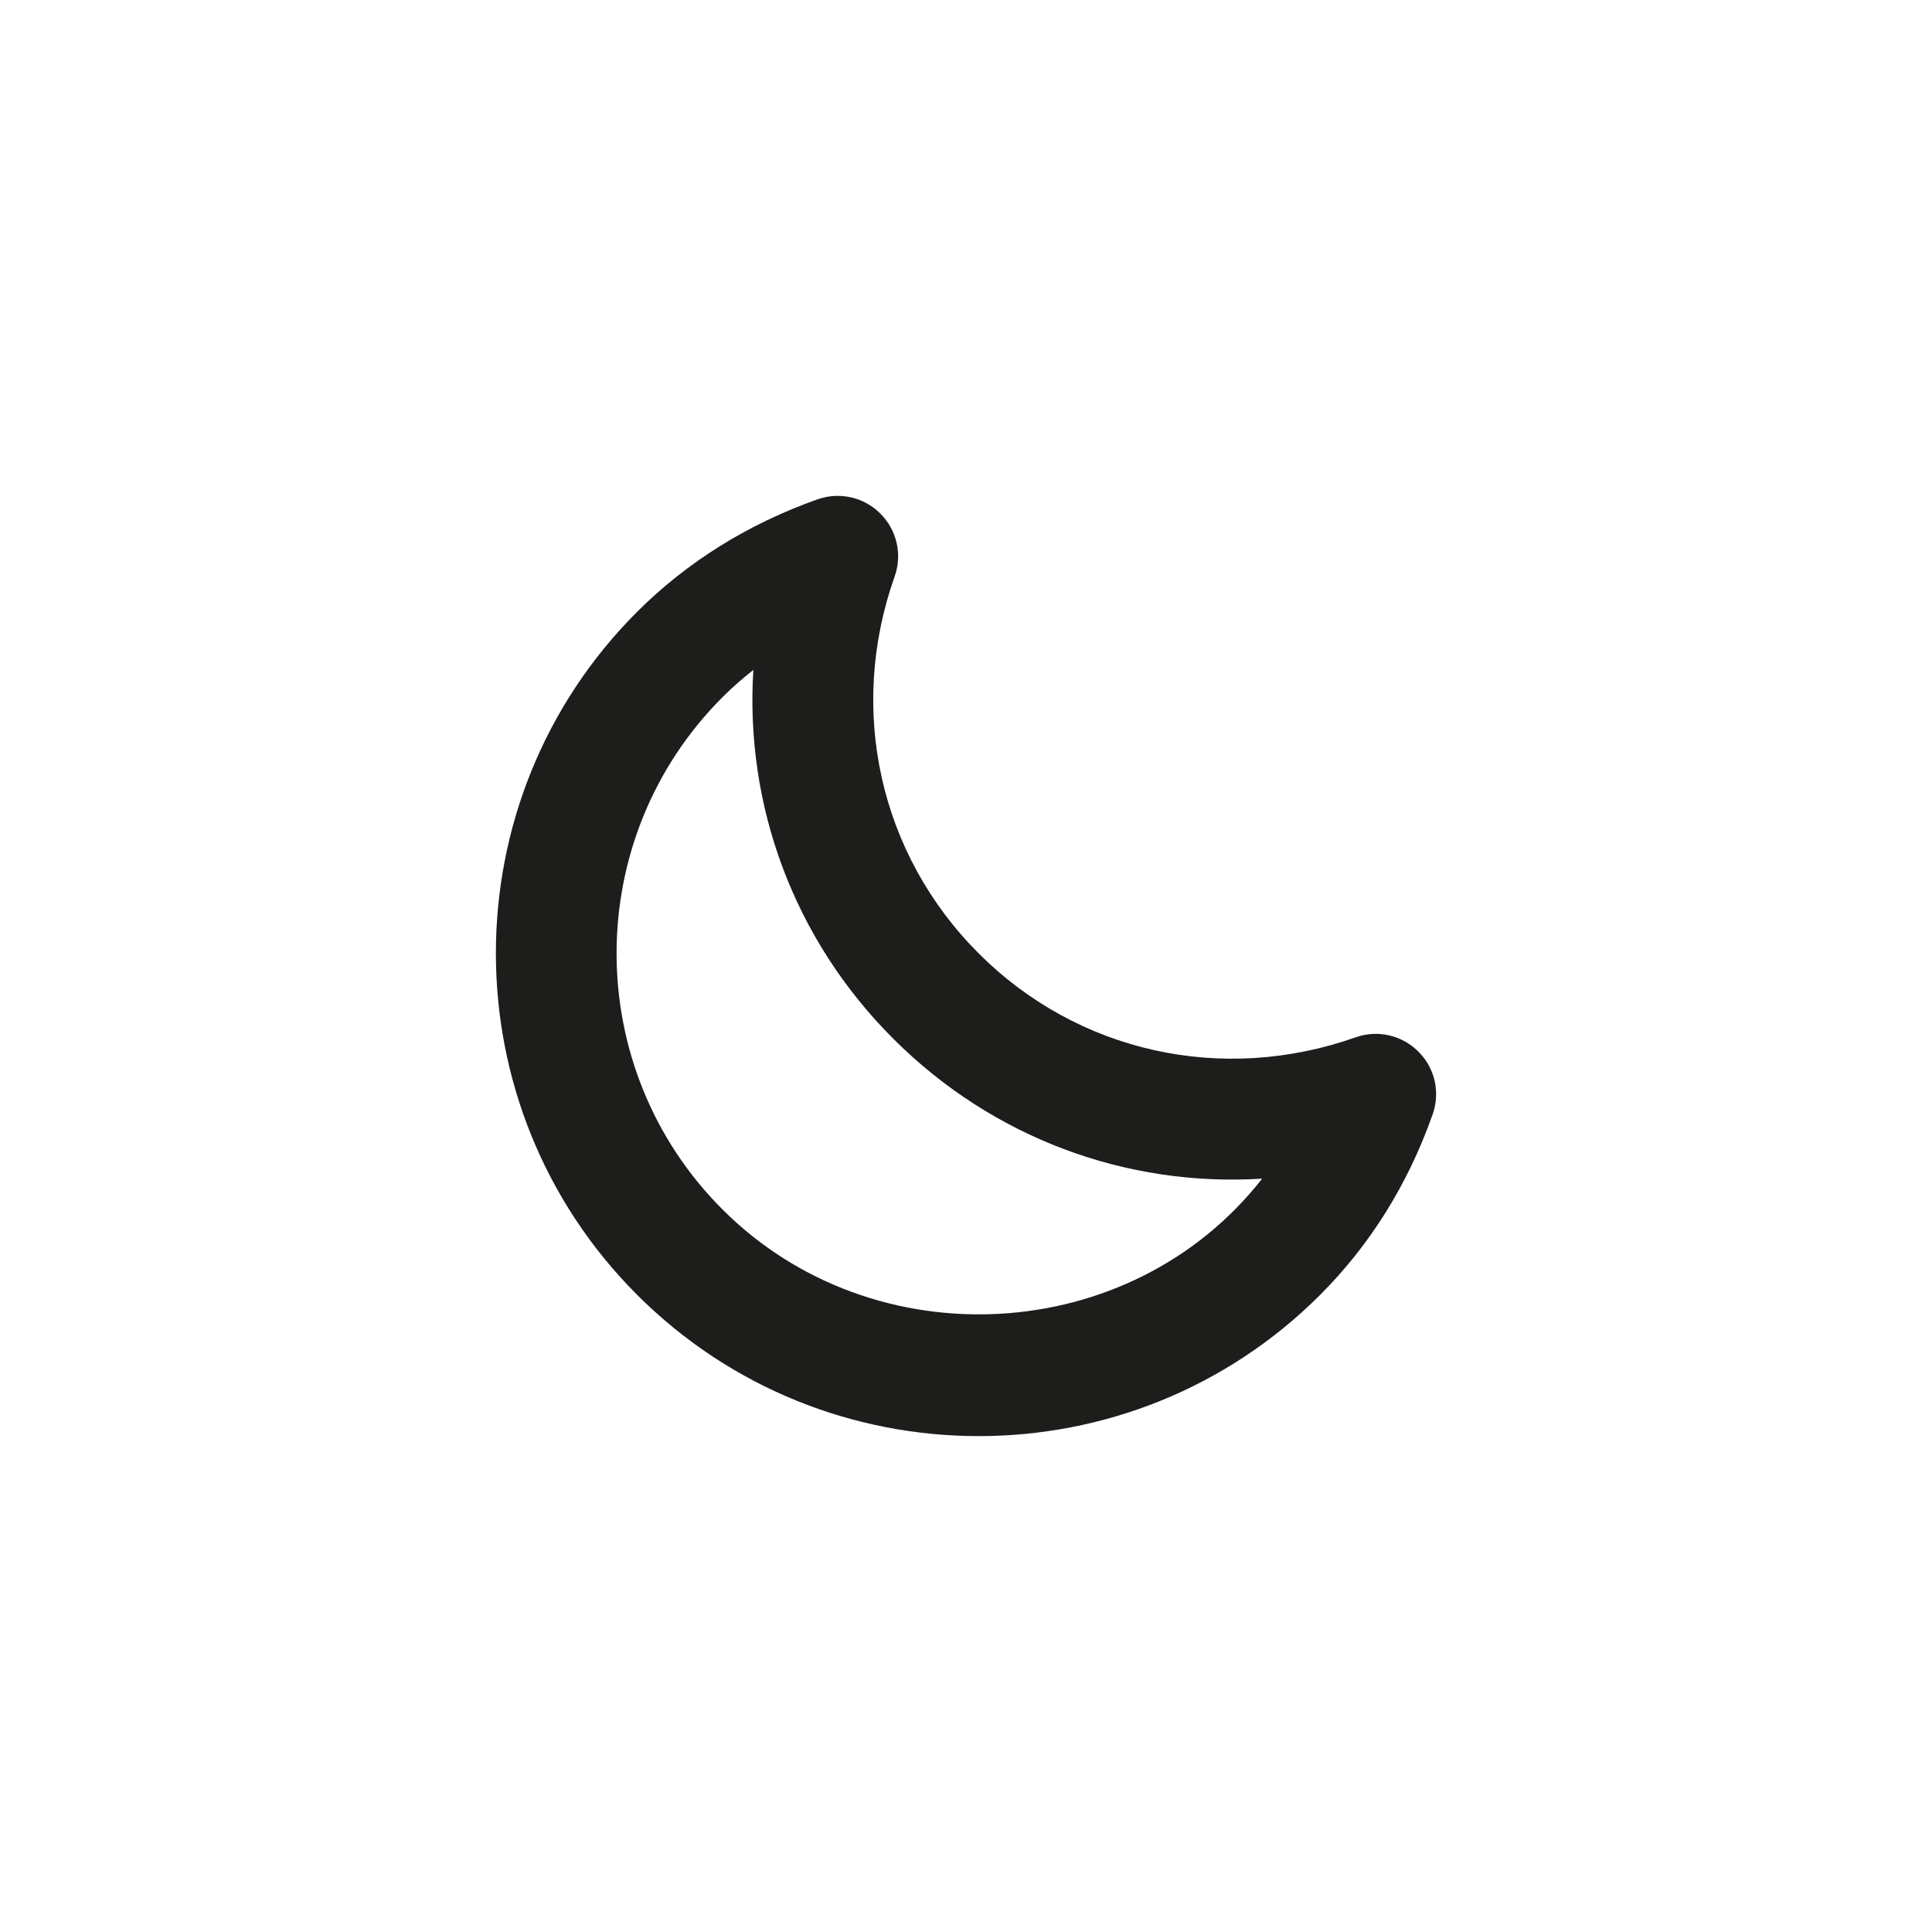
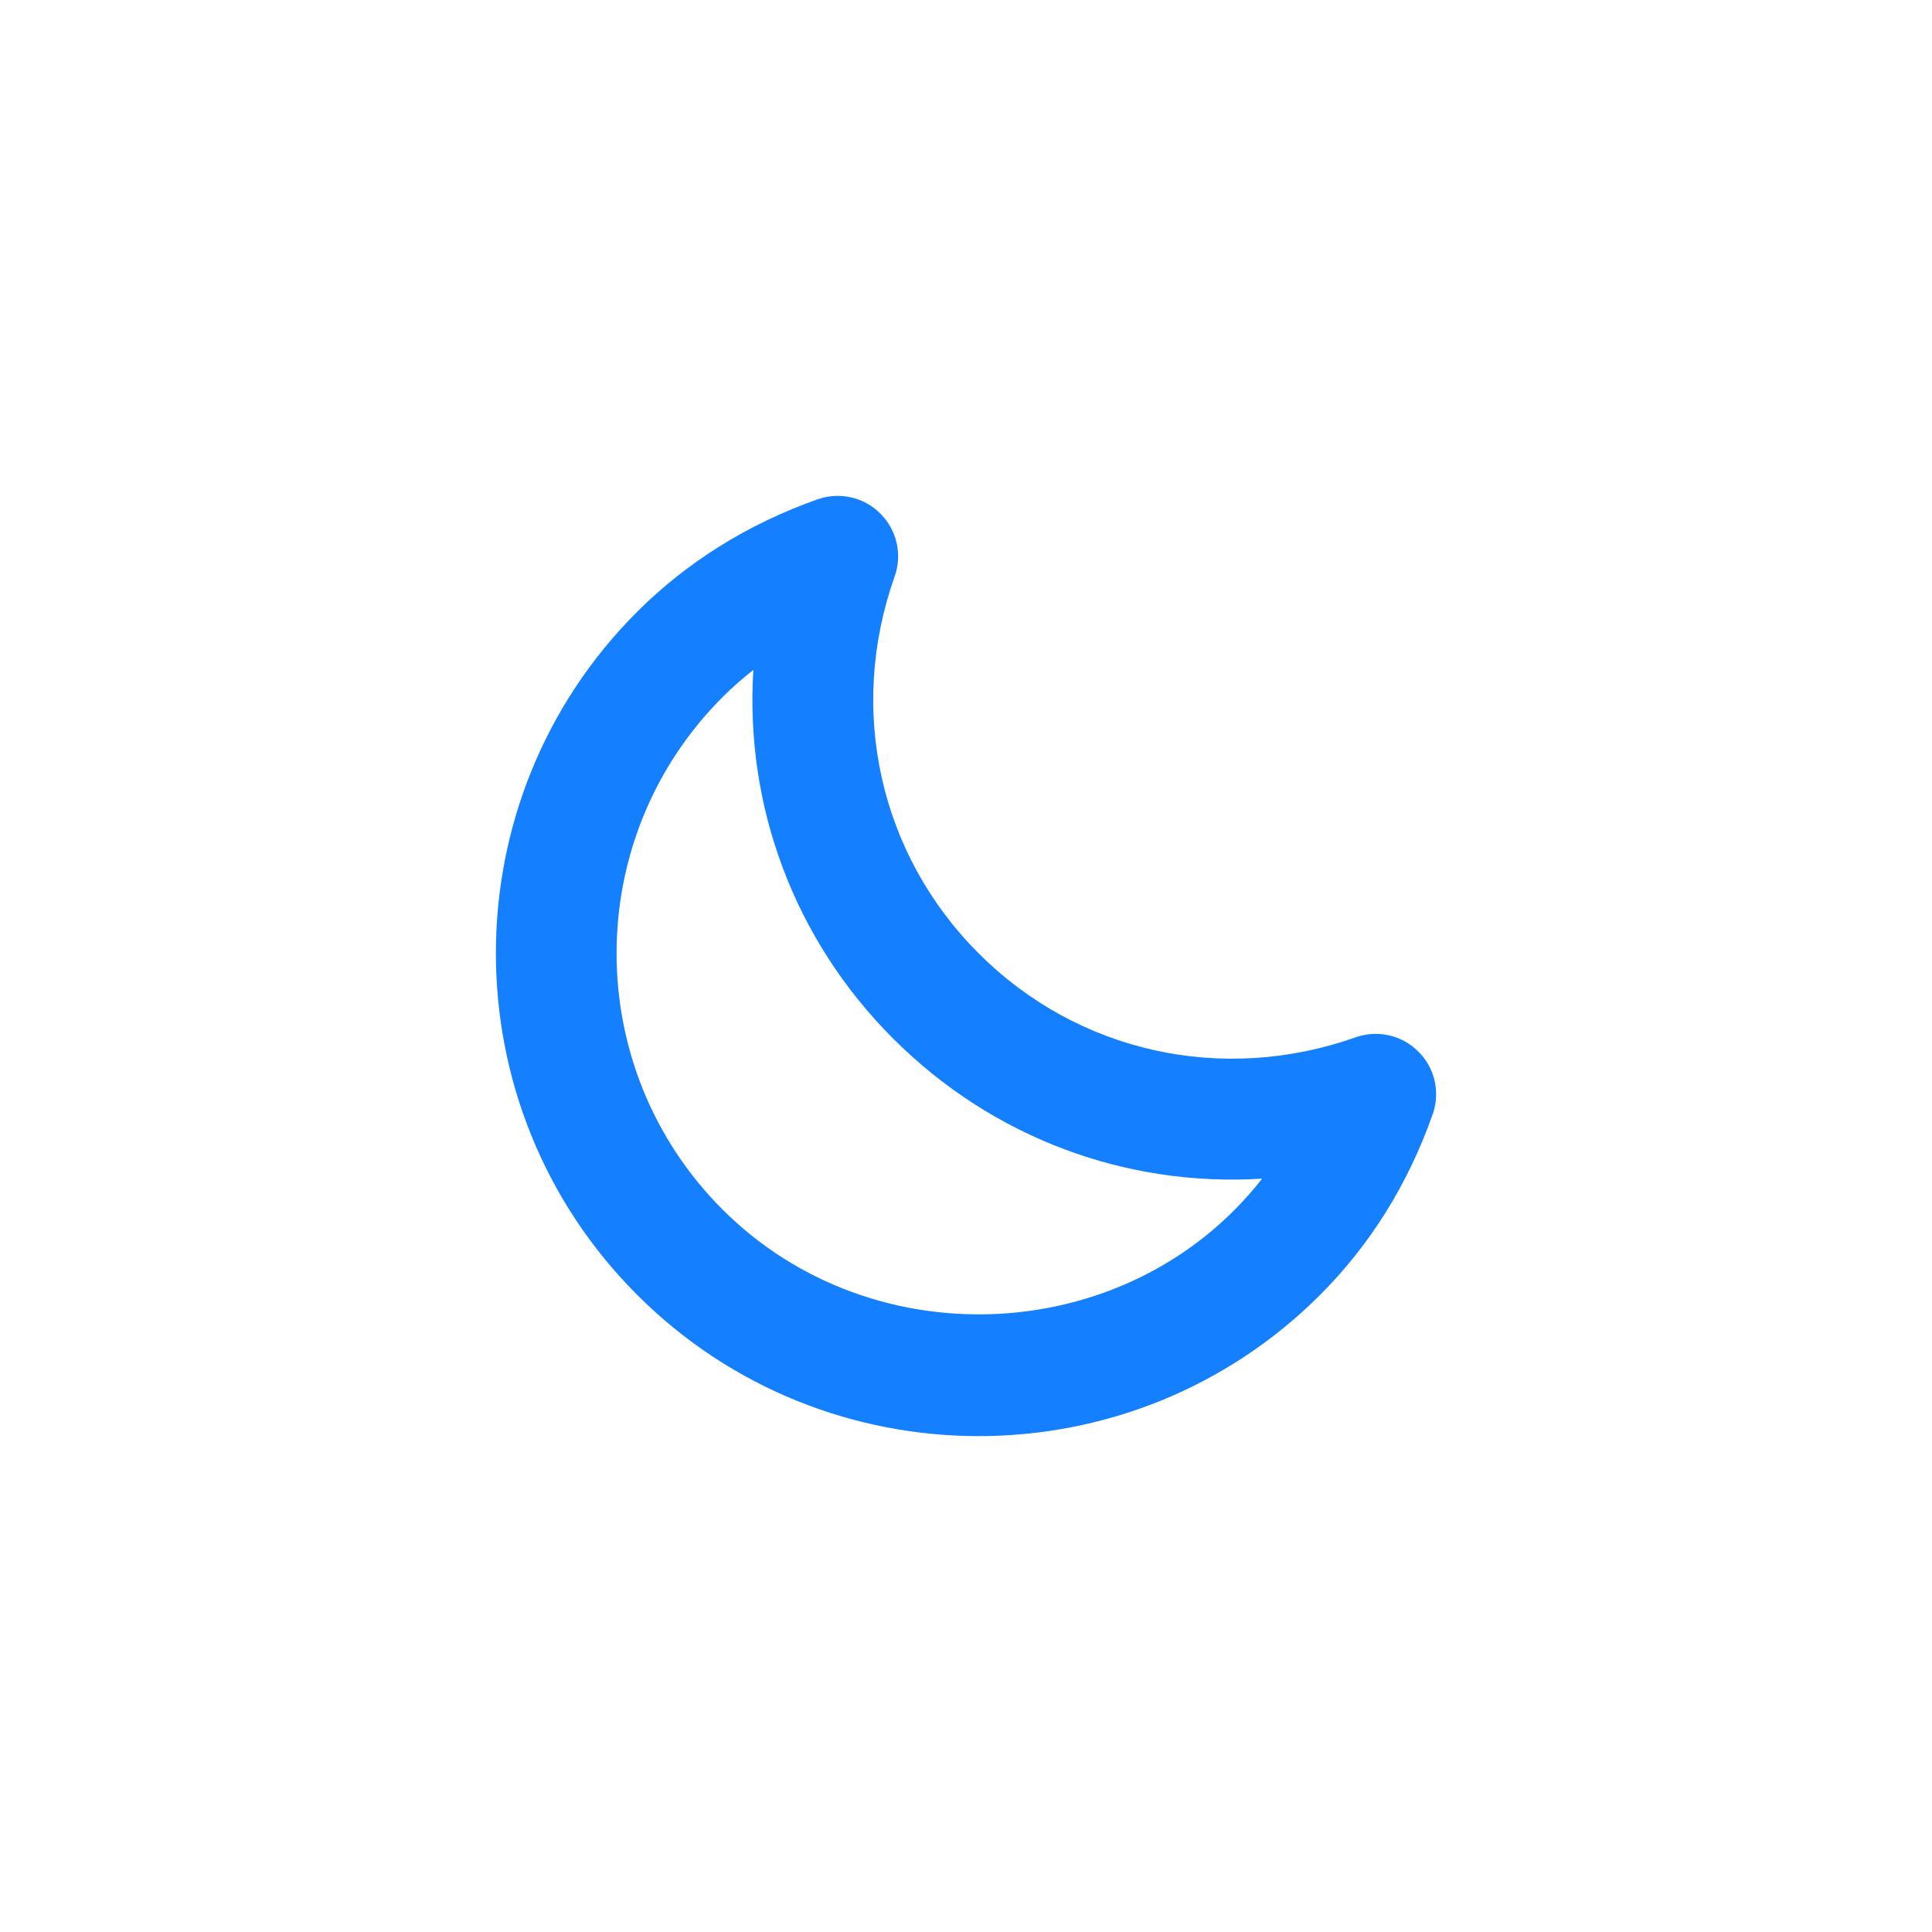
<svg xmlns="http://www.w3.org/2000/svg" enable-background="new 0 0 512 512" height="512px" id="Layer_1" version="1.1" viewBox="0 0 512 512" width="512px" xml:space="preserve">
-   <path d="M349.852,343.15c-49.875,49.916-131.083,49.916-181,0c-49.916-49.918-49.916-131.125,0-181.021  c13.209-13.187,29.312-23.25,47.832-29.812c5.834-2.042,12.293-0.562,16.625,3.792c4.376,4.375,5.855,10.833,3.793,16.625  c-12.542,35.375-4,73.666,22.25,99.917c26.209,26.228,64.5,34.75,99.916,22.25c5.792-2.062,12.271-0.582,16.625,3.793  c4.376,4.332,5.834,10.812,3.771,16.625C373.143,313.838,363.06,329.941,349.852,343.15z M191.477,184.754  c-37.438,37.438-37.438,98.354,0,135.771c40,40.021,108.125,36.416,143-8.168c-35.959,2.25-71.375-10.729-97.75-37.084  c-26.375-26.354-39.333-61.771-37.084-97.729C196.769,179.796,194.039,182.192,191.477,184.754z" fill="#1D1D1B" />
+   <path d="M349.852,343.15c-49.875,49.916-131.083,49.916-181,0c-49.916-49.918-49.916-131.125,0-181.021  c13.209-13.187,29.312-23.25,47.832-29.812c5.834-2.042,12.293-0.562,16.625,3.792c4.376,4.375,5.855,10.833,3.793,16.625  c-12.542,35.375-4,73.666,22.25,99.917c26.209,26.228,64.5,34.75,99.916,22.25c5.792-2.062,12.271-0.582,16.625,3.793  c4.376,4.332,5.834,10.812,3.771,16.625C373.143,313.838,363.06,329.941,349.852,343.15z M191.477,184.754  c-37.438,37.438-37.438,98.354,0,135.771c40,40.021,108.125,36.416,143-8.168c-35.959,2.25-71.375-10.729-97.75-37.084  c-26.375-26.354-39.333-61.771-37.084-97.729C196.769,179.796,194.039,182.192,191.477,184.754z" fill="#1480ff" />
</svg>
